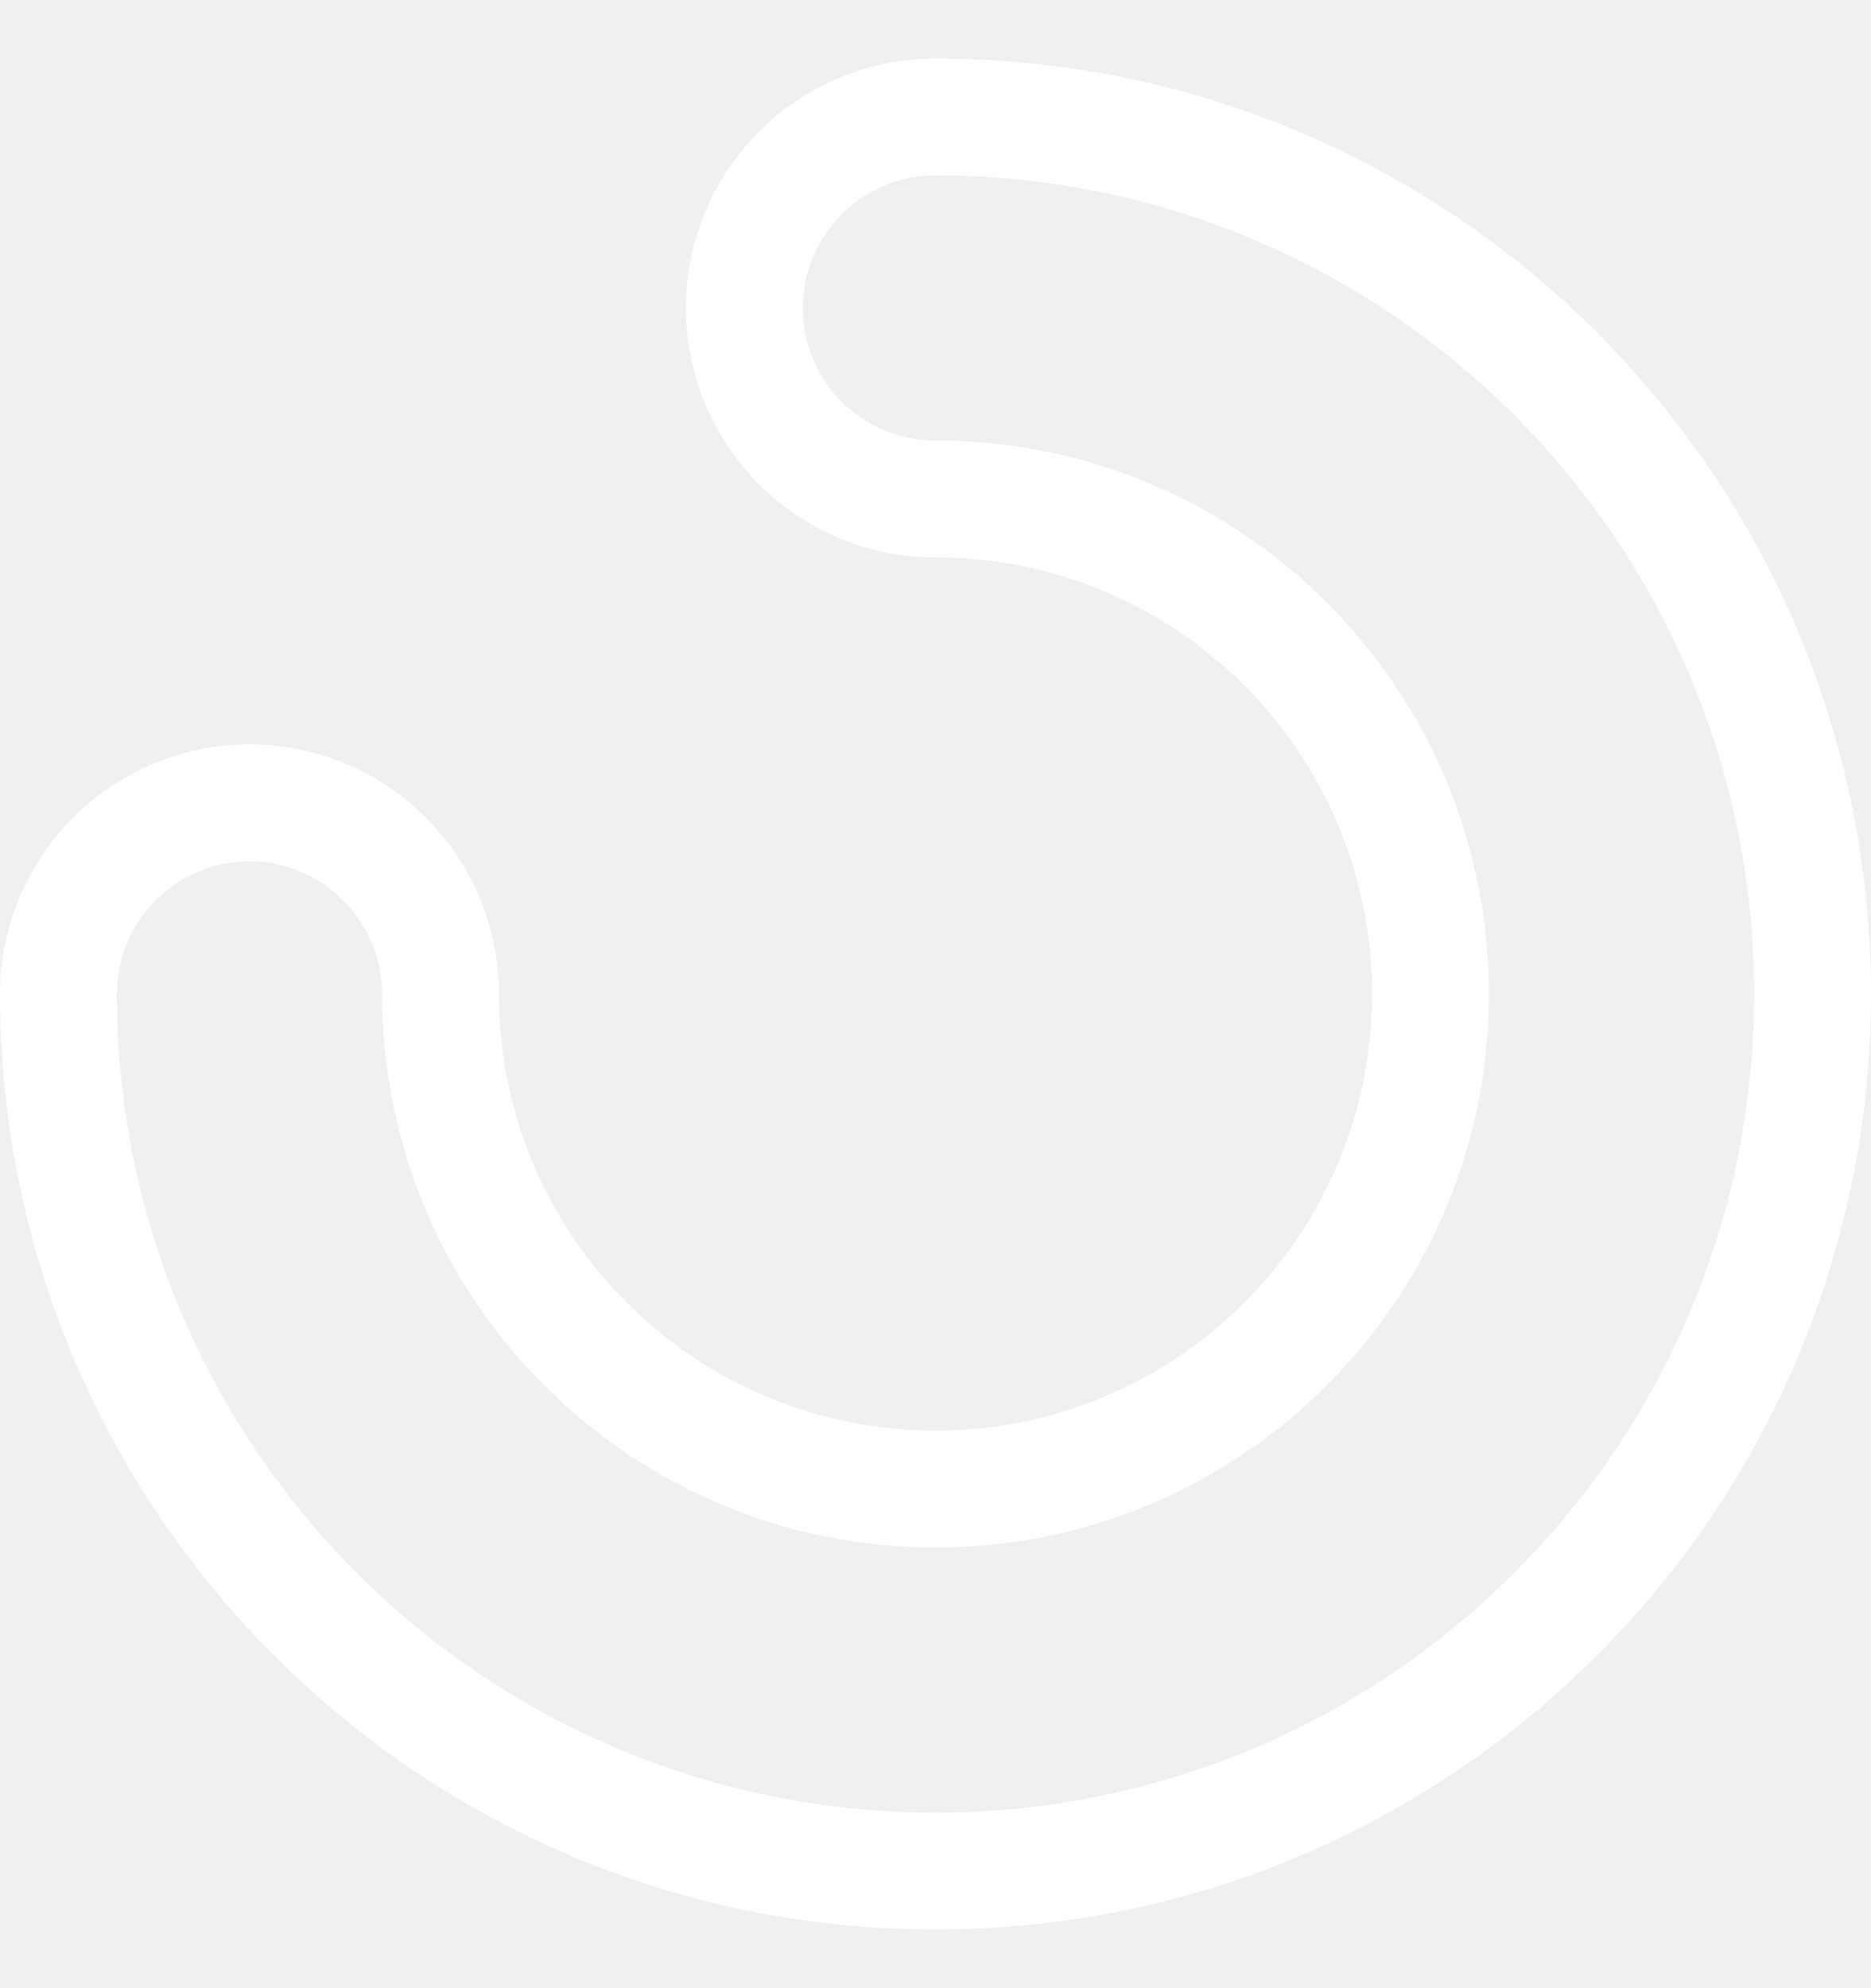
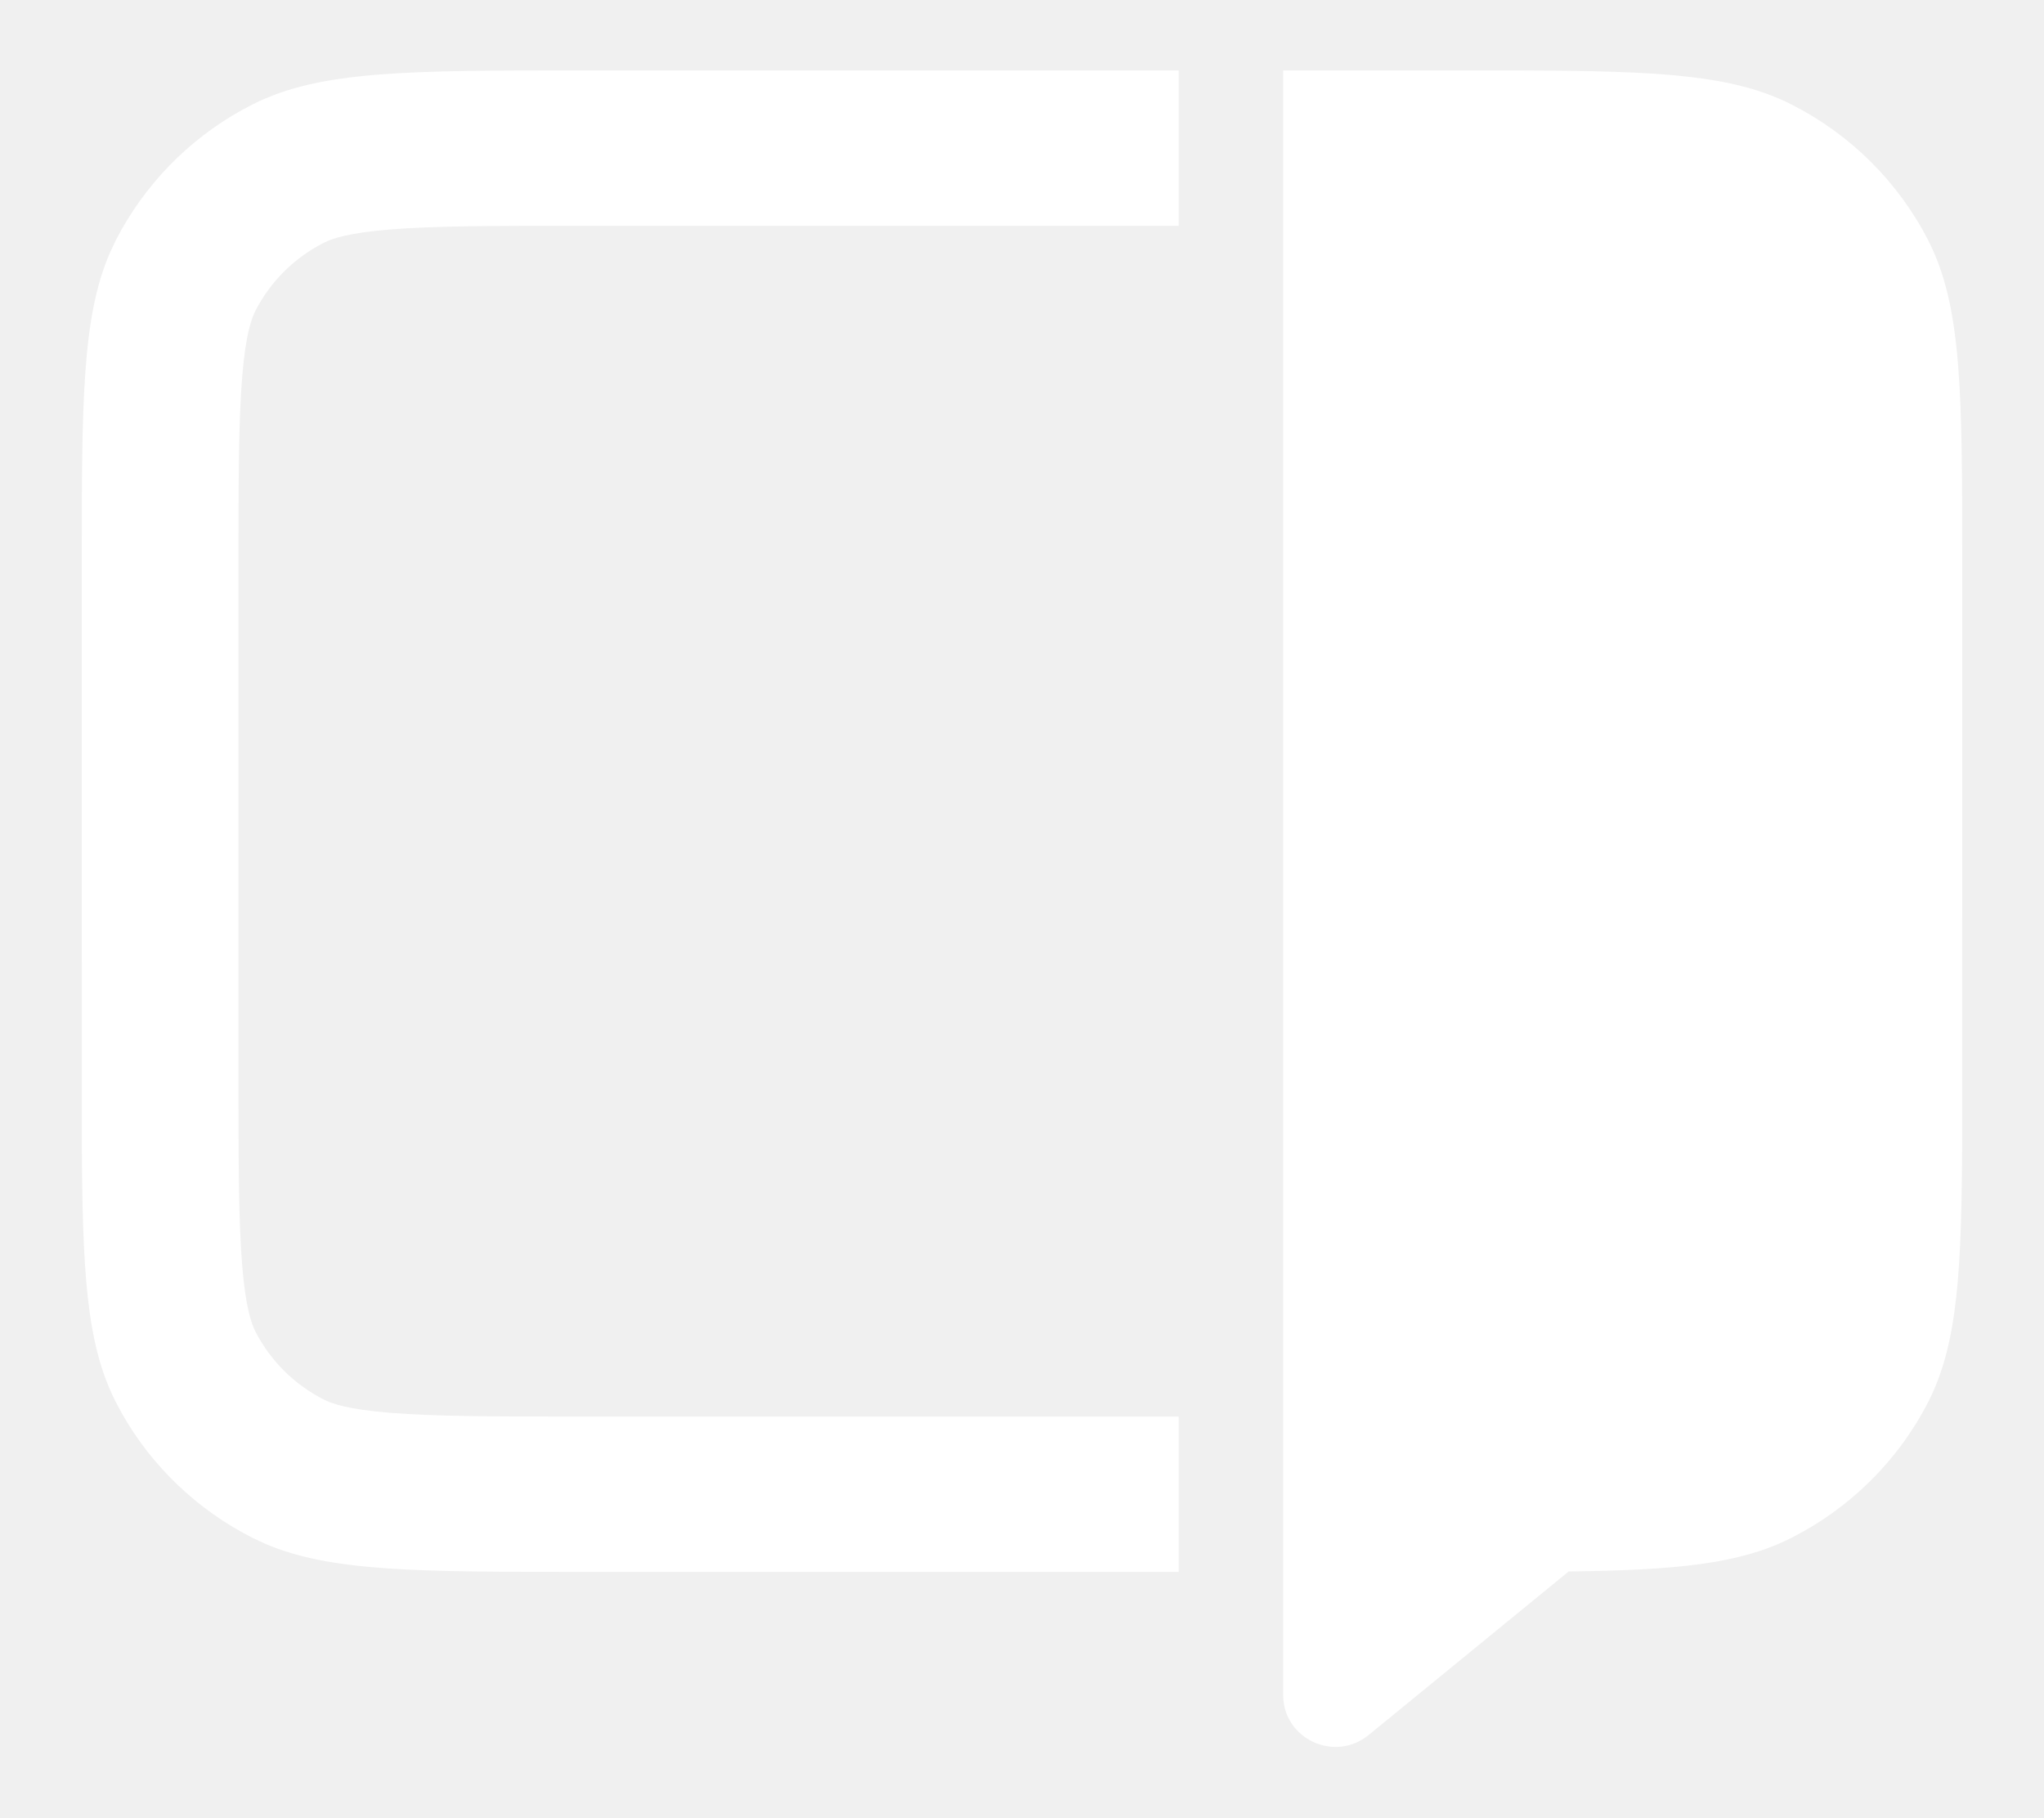
- <svg xmlns="http://www.w3.org/2000/svg" width="16" height="17" viewBox="0 0 16 17" fill="none">
-   <path d="M8 1C12.142 1 15.5 4.358 15.5 8.5C15.5 12.642 12.142 16 8 16C3.858 16 0.5 12.642 0.5 8.5C0.5 7.598 1.232 6.866 2.134 6.866C3.036 6.866 3.767 7.598 3.767 8.5C3.767 10.838 5.662 12.733 8 12.733C10.338 12.733 12.233 10.838 12.233 8.5C12.233 6.162 10.338 4.267 8 4.267C7.098 4.267 6.366 3.536 6.366 2.634C6.366 1.732 7.098 1 8 1Z" stroke="white" stroke-linecap="round" />
+ <svg xmlns="http://www.w3.org/2000/svg" width="18" height="16" viewBox="0 4 50 44" fill="none">
+   <path d="M37.246 5.501C40.556 5.513 42.379 5.604 43.813 6.328C45.256 7.057 46.429 8.219 47.164 9.648C47.999 11.274 48 13.4 48 17.655L47.999 31.563C47.987 34.843 47.895 36.649 47.164 38.071C46.429 39.5 45.256 40.662 43.813 41.391C42.55 42.029 40.986 42.176 38.372 42.209L33.48 46.208C32.647 46.889 31.389 46.302 31.389 45.231V5.5L37.246 5.501Z" fill="white" />
+   <path d="M28.833 9.299H14.266C12.056 9.299 10.629 9.302 9.543 9.39C8.502 9.474 8.115 9.617 7.926 9.713C7.205 10.077 6.619 10.658 6.251 11.372C6.155 11.56 6.011 11.943 5.926 12.975C5.837 14.051 5.833 15.465 5.833 17.655V30.064C5.833 32.254 5.837 33.668 5.926 34.745C6.011 35.776 6.155 36.159 6.251 36.347C6.619 37.062 7.205 37.642 7.926 38.007C8.115 38.102 8.502 38.245 9.543 38.329C10.629 38.417 12.056 38.421 14.266 38.421H28.833V42.219H14.266C10.241 42.219 8.103 42.219 6.5 41.537L6.186 41.391C4.834 40.708 3.718 39.645 2.978 38.337L2.836 38.071C2.105 36.649 2.013 34.843 2.001 31.563L2 17.655C2 13.666 2 11.547 2.689 9.959L2.836 9.648C3.525 8.308 4.598 7.202 5.918 6.469L6.186 6.328C7.826 5.501 9.973 5.5 14.266 5.5H28.833V9.299Z" fill="white" />
</svg>
